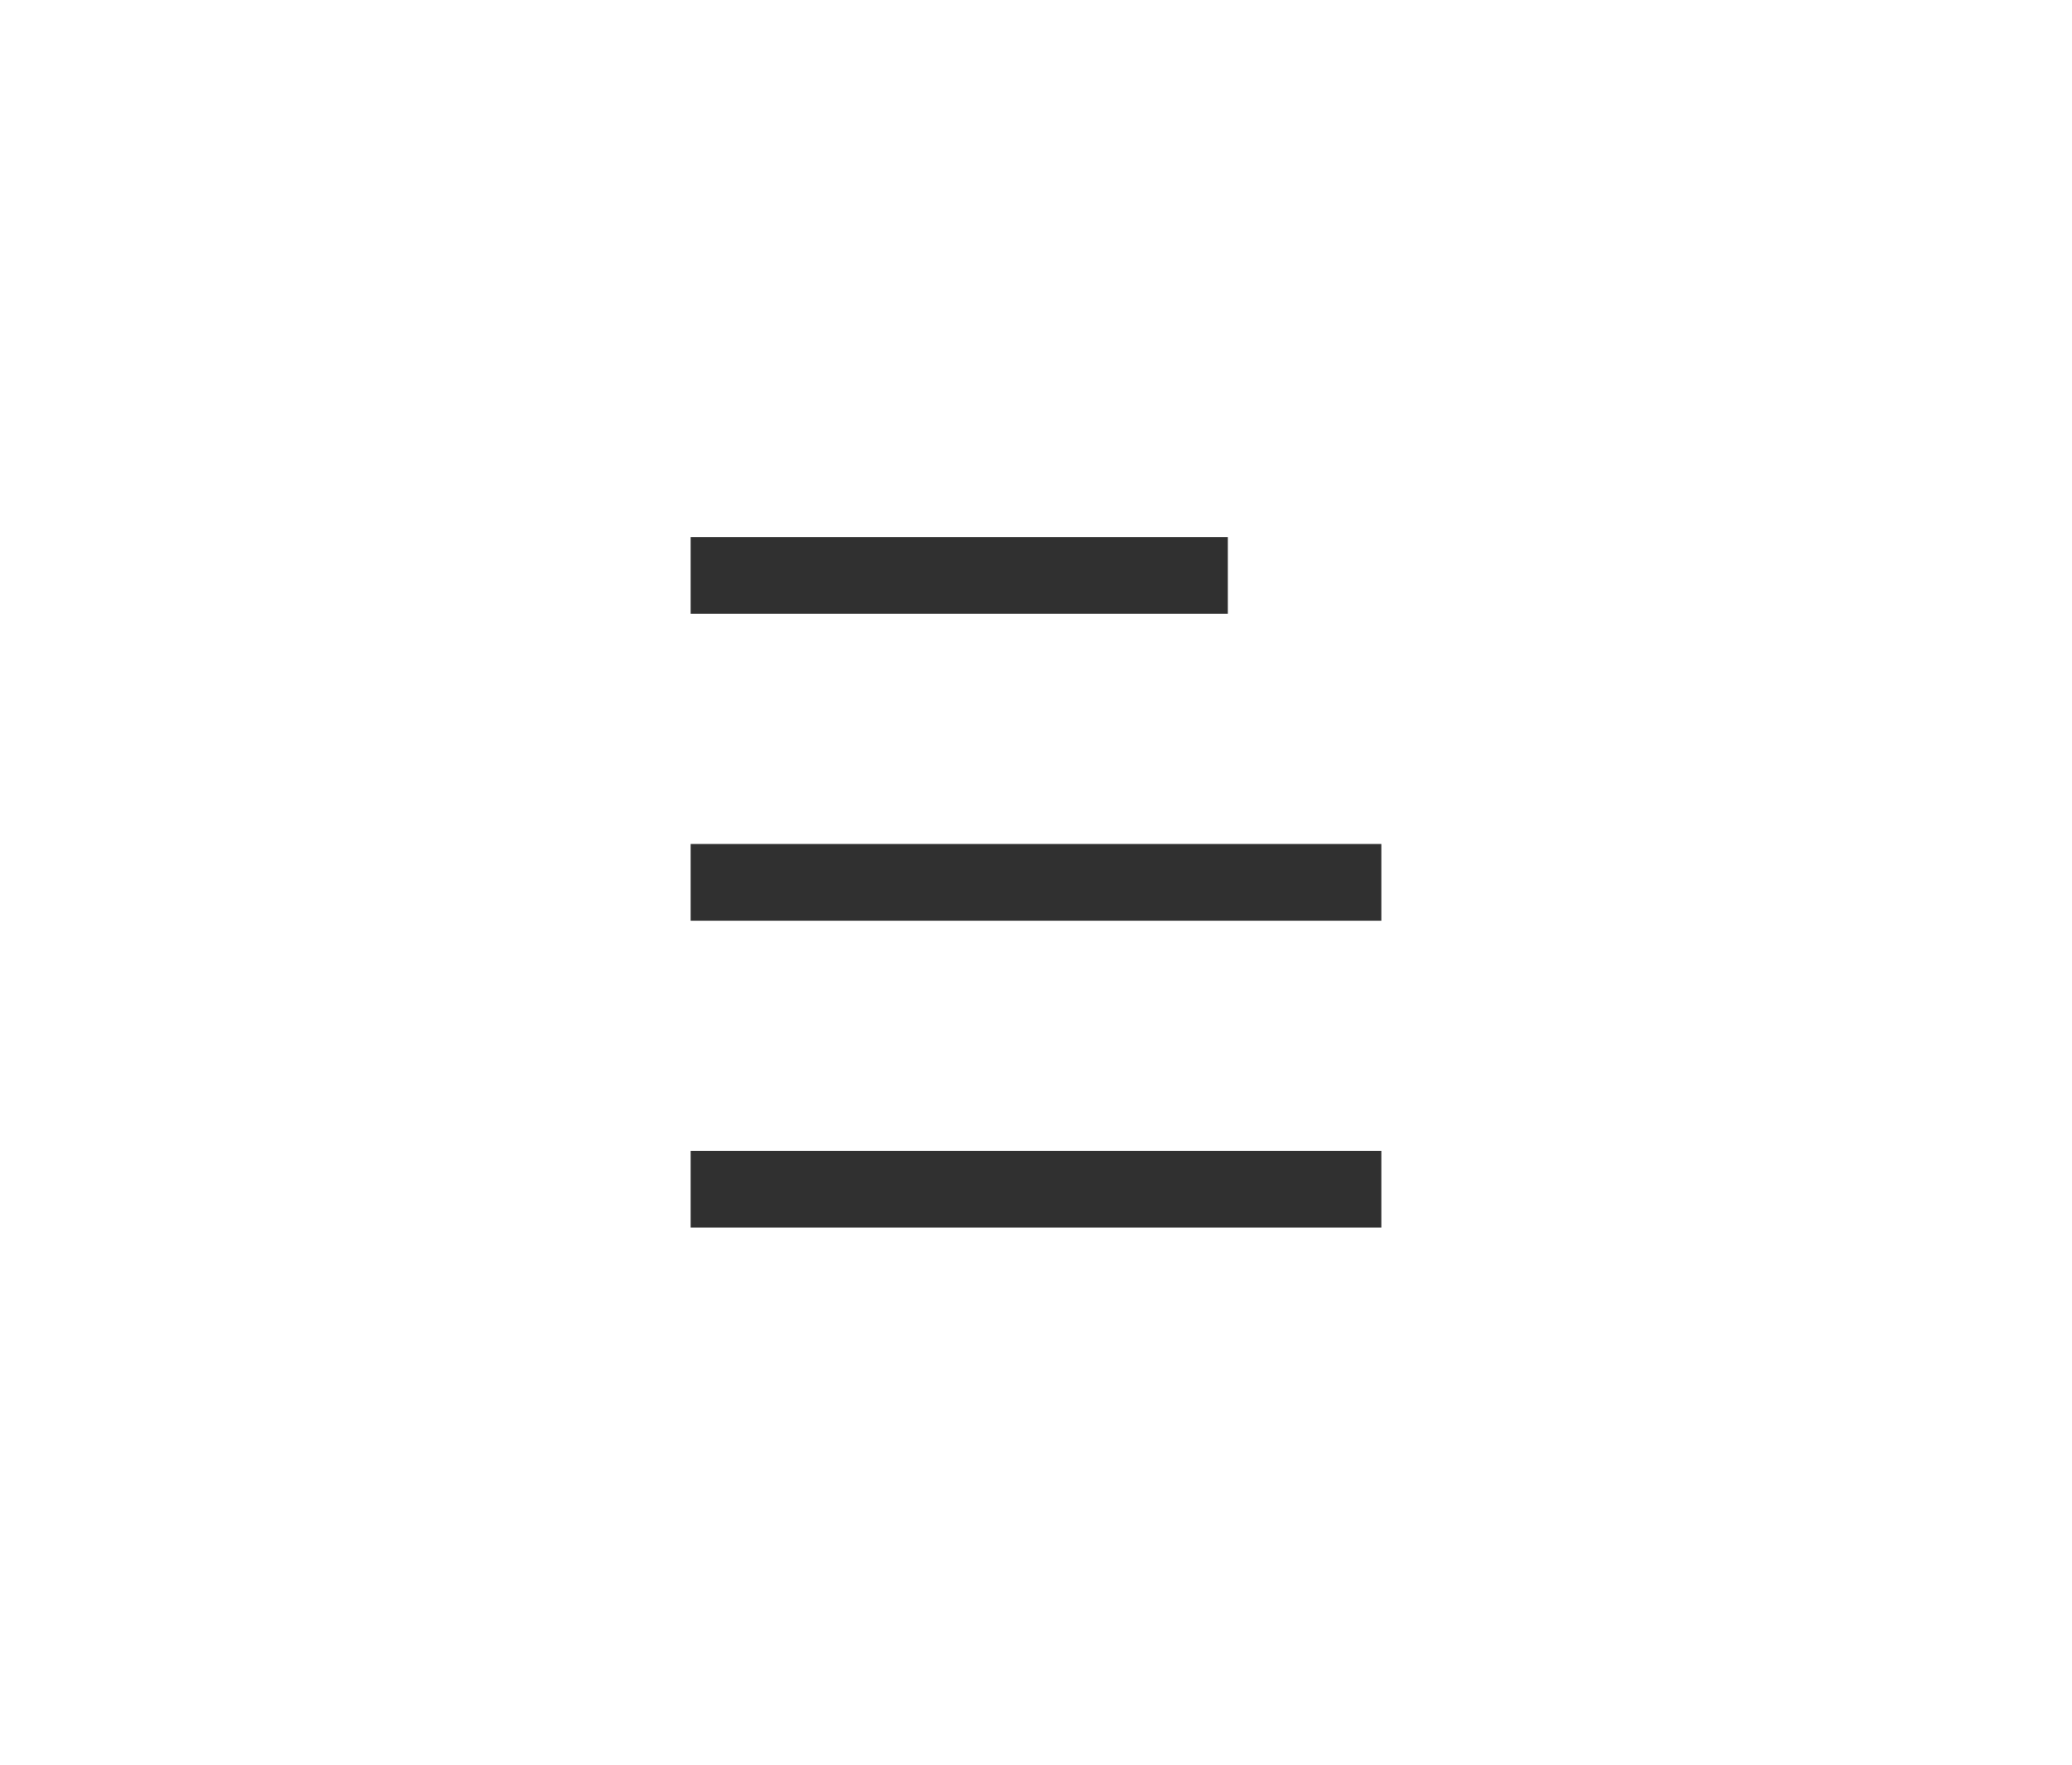
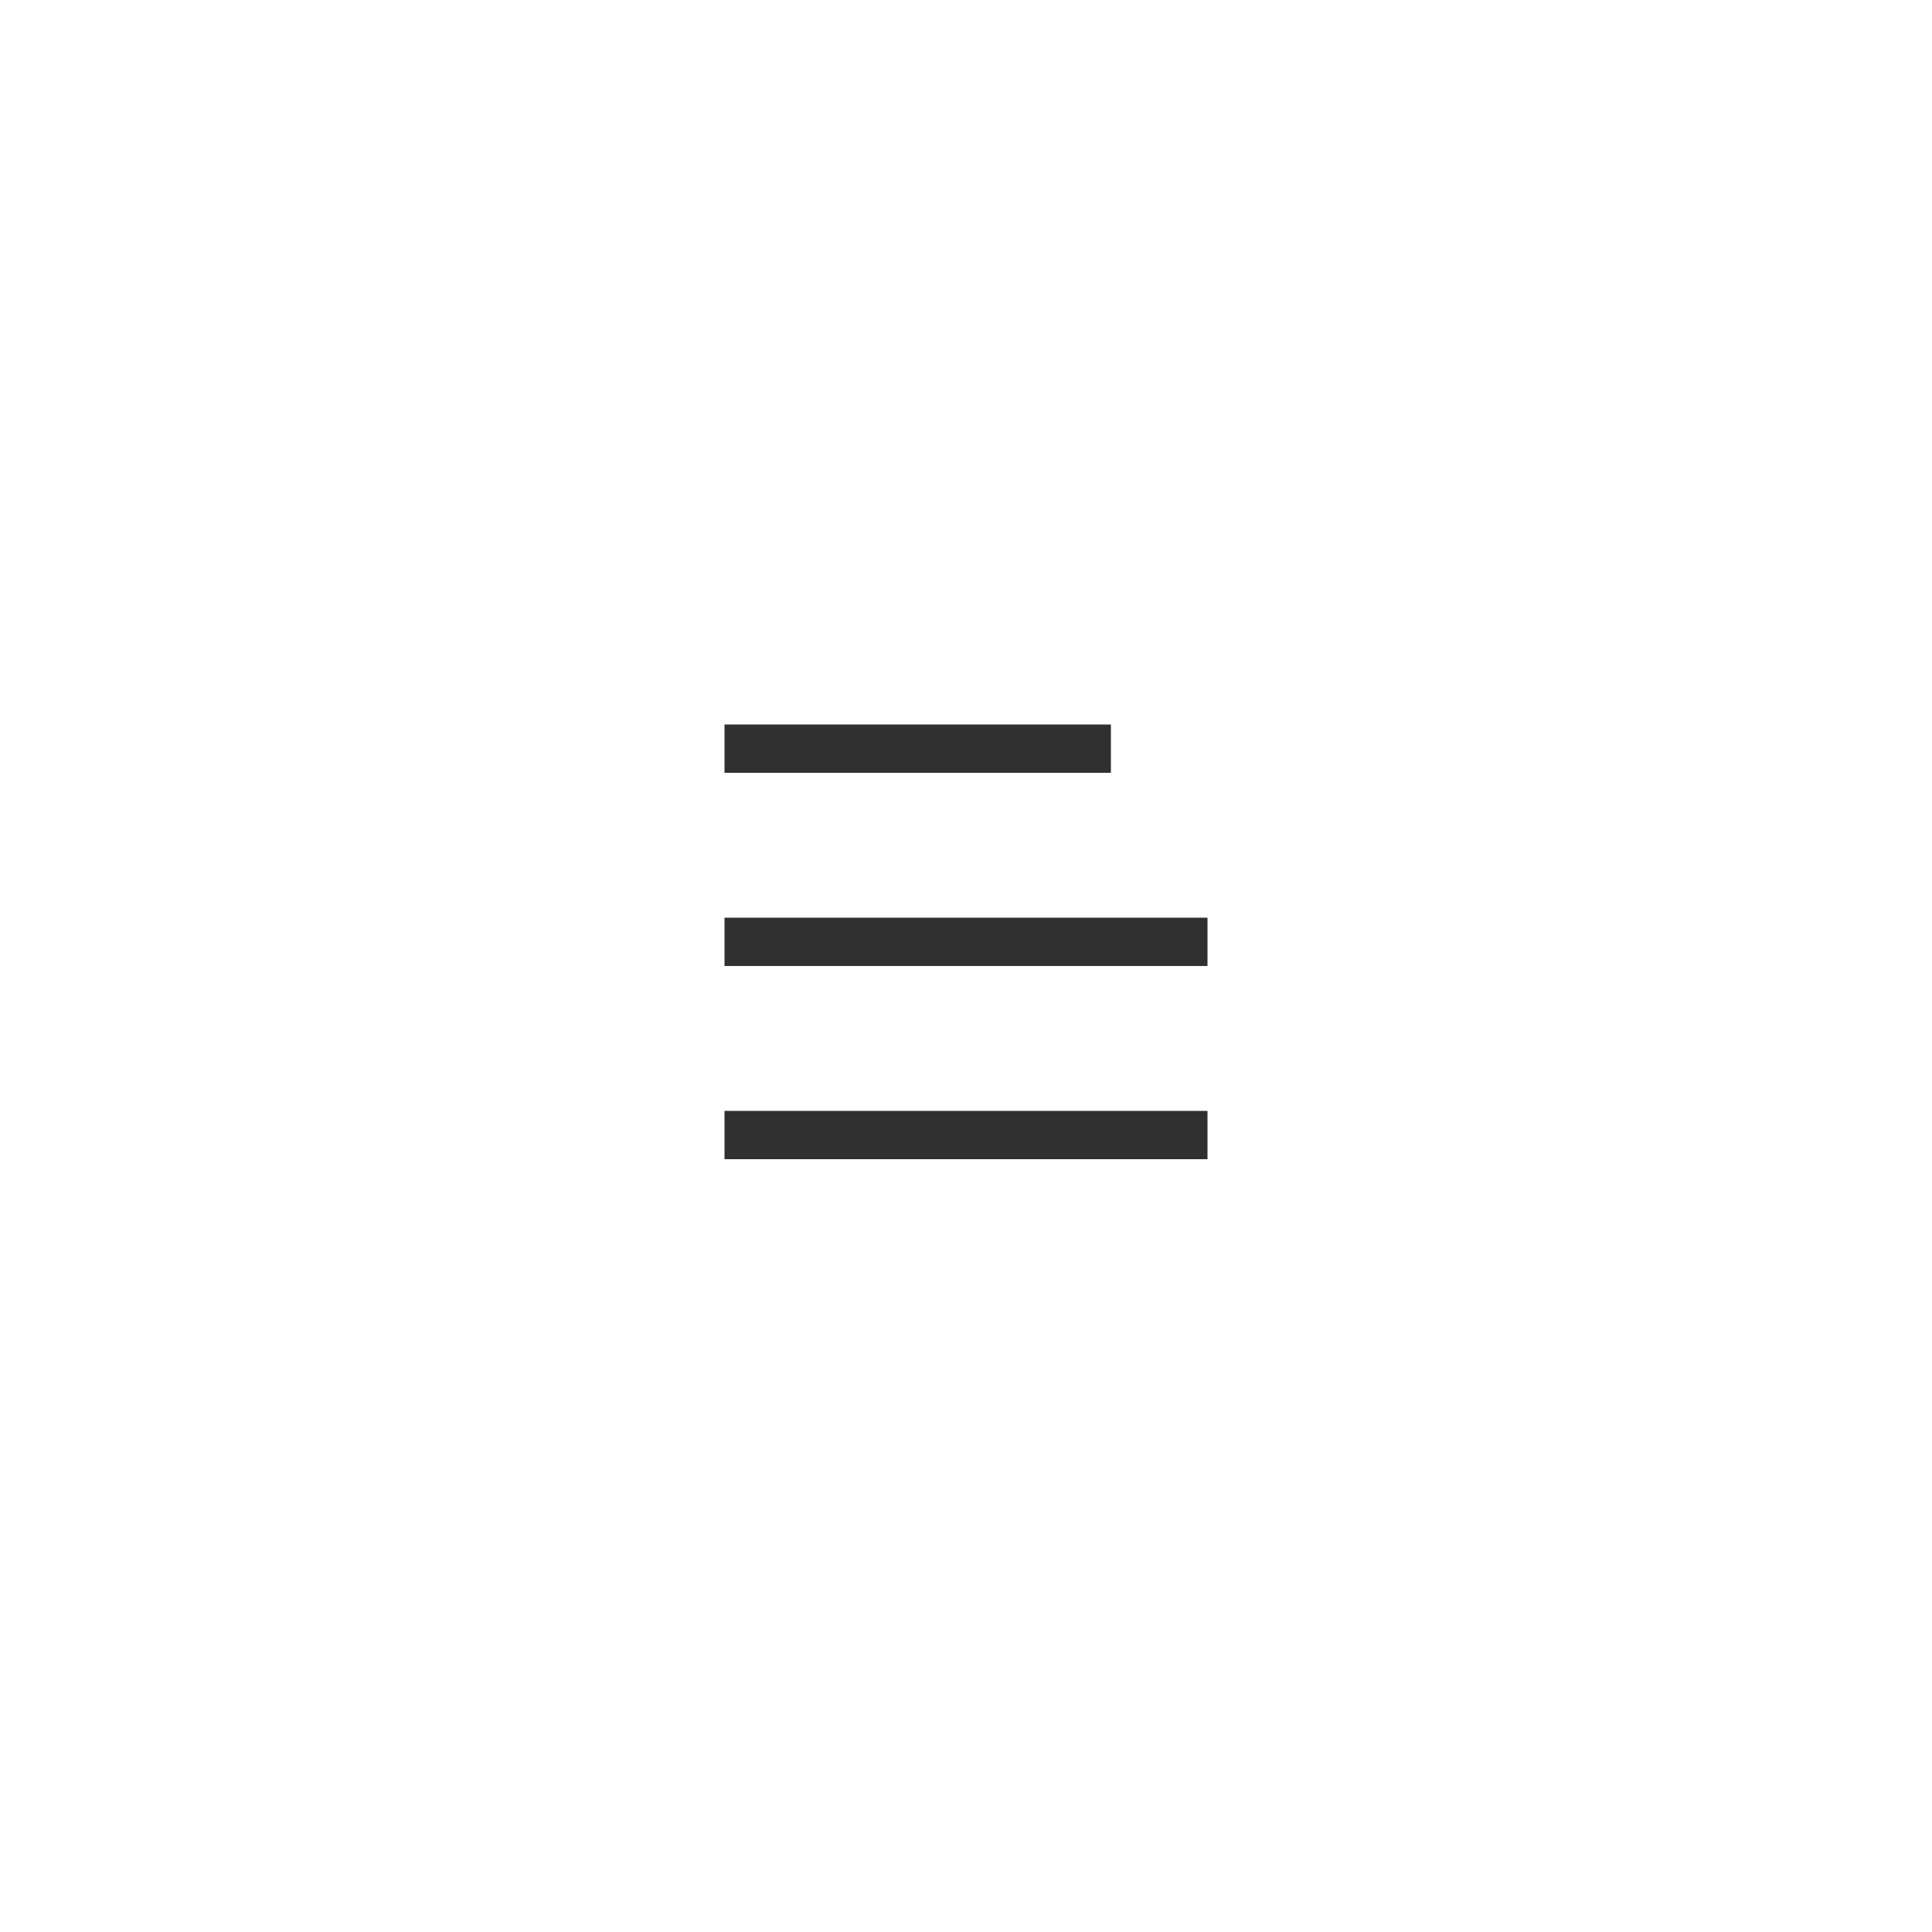
- <svg xmlns="http://www.w3.org/2000/svg" width="27px" height="23px" viewBox="0 0 27 23" version="1.1">
-   <defs />
-   <g id="最大化最小化" stroke="none" stroke-width="1" fill="none" fill-rule="evenodd">
-     <g id="浅色-无阴影" transform="translate(-51, -53)">
-       <g id="menu_normal" transform="translate(51, 53)">
-         <rect id="Rectangle-13" fill-opacity="0.289" fill="#000000" opacity="0" x="0" y="0" width="27" height="23" />
-         <g id="Group" stroke-width="1" transform="translate(9, 7)" fill="#303030">
-           <polygon id="Line" fill-rule="nonzero" points="0.438 1 6.562 1 7 1 7 0 6.562 0 0.438 0 0 0 0 1" />
-           <polygon id="Line" fill-rule="nonzero" points="0.424 5 8.576 5 9 5 9 4 8.576 4 0.424 4 0 4 0 5" />
-           <polygon id="Line" fill-rule="nonzero" points="0.424 9 8.576 9 9 9 9 8 8.576 8 0.424 8 0 8 0 9" />
-         </g>
-       </g>
-     </g>
-   </g>
+ <svg xmlns="http://www.w3.org/2000/svg" width="40" height="40" viewBox="0 0 40 40">
+   <path fill="#303030" d="M7.562,1 L0.438,1 L0,1 L0,0 L0.438,0 L7.562,0 L8,0 L8,1 L7.562,1 Z M9.576,5 L0.424,5 L0,5 L0,4 L0.424,4 L9.576,4 L10,4 L10,5 L9.576,5 Z M9.576,9 L0.424,9 L0,9 L0,8 L0.424,8 L9.576,8 L10,8 L10,9 L9.576,9 Z" transform="translate(15 15)" />
</svg>
